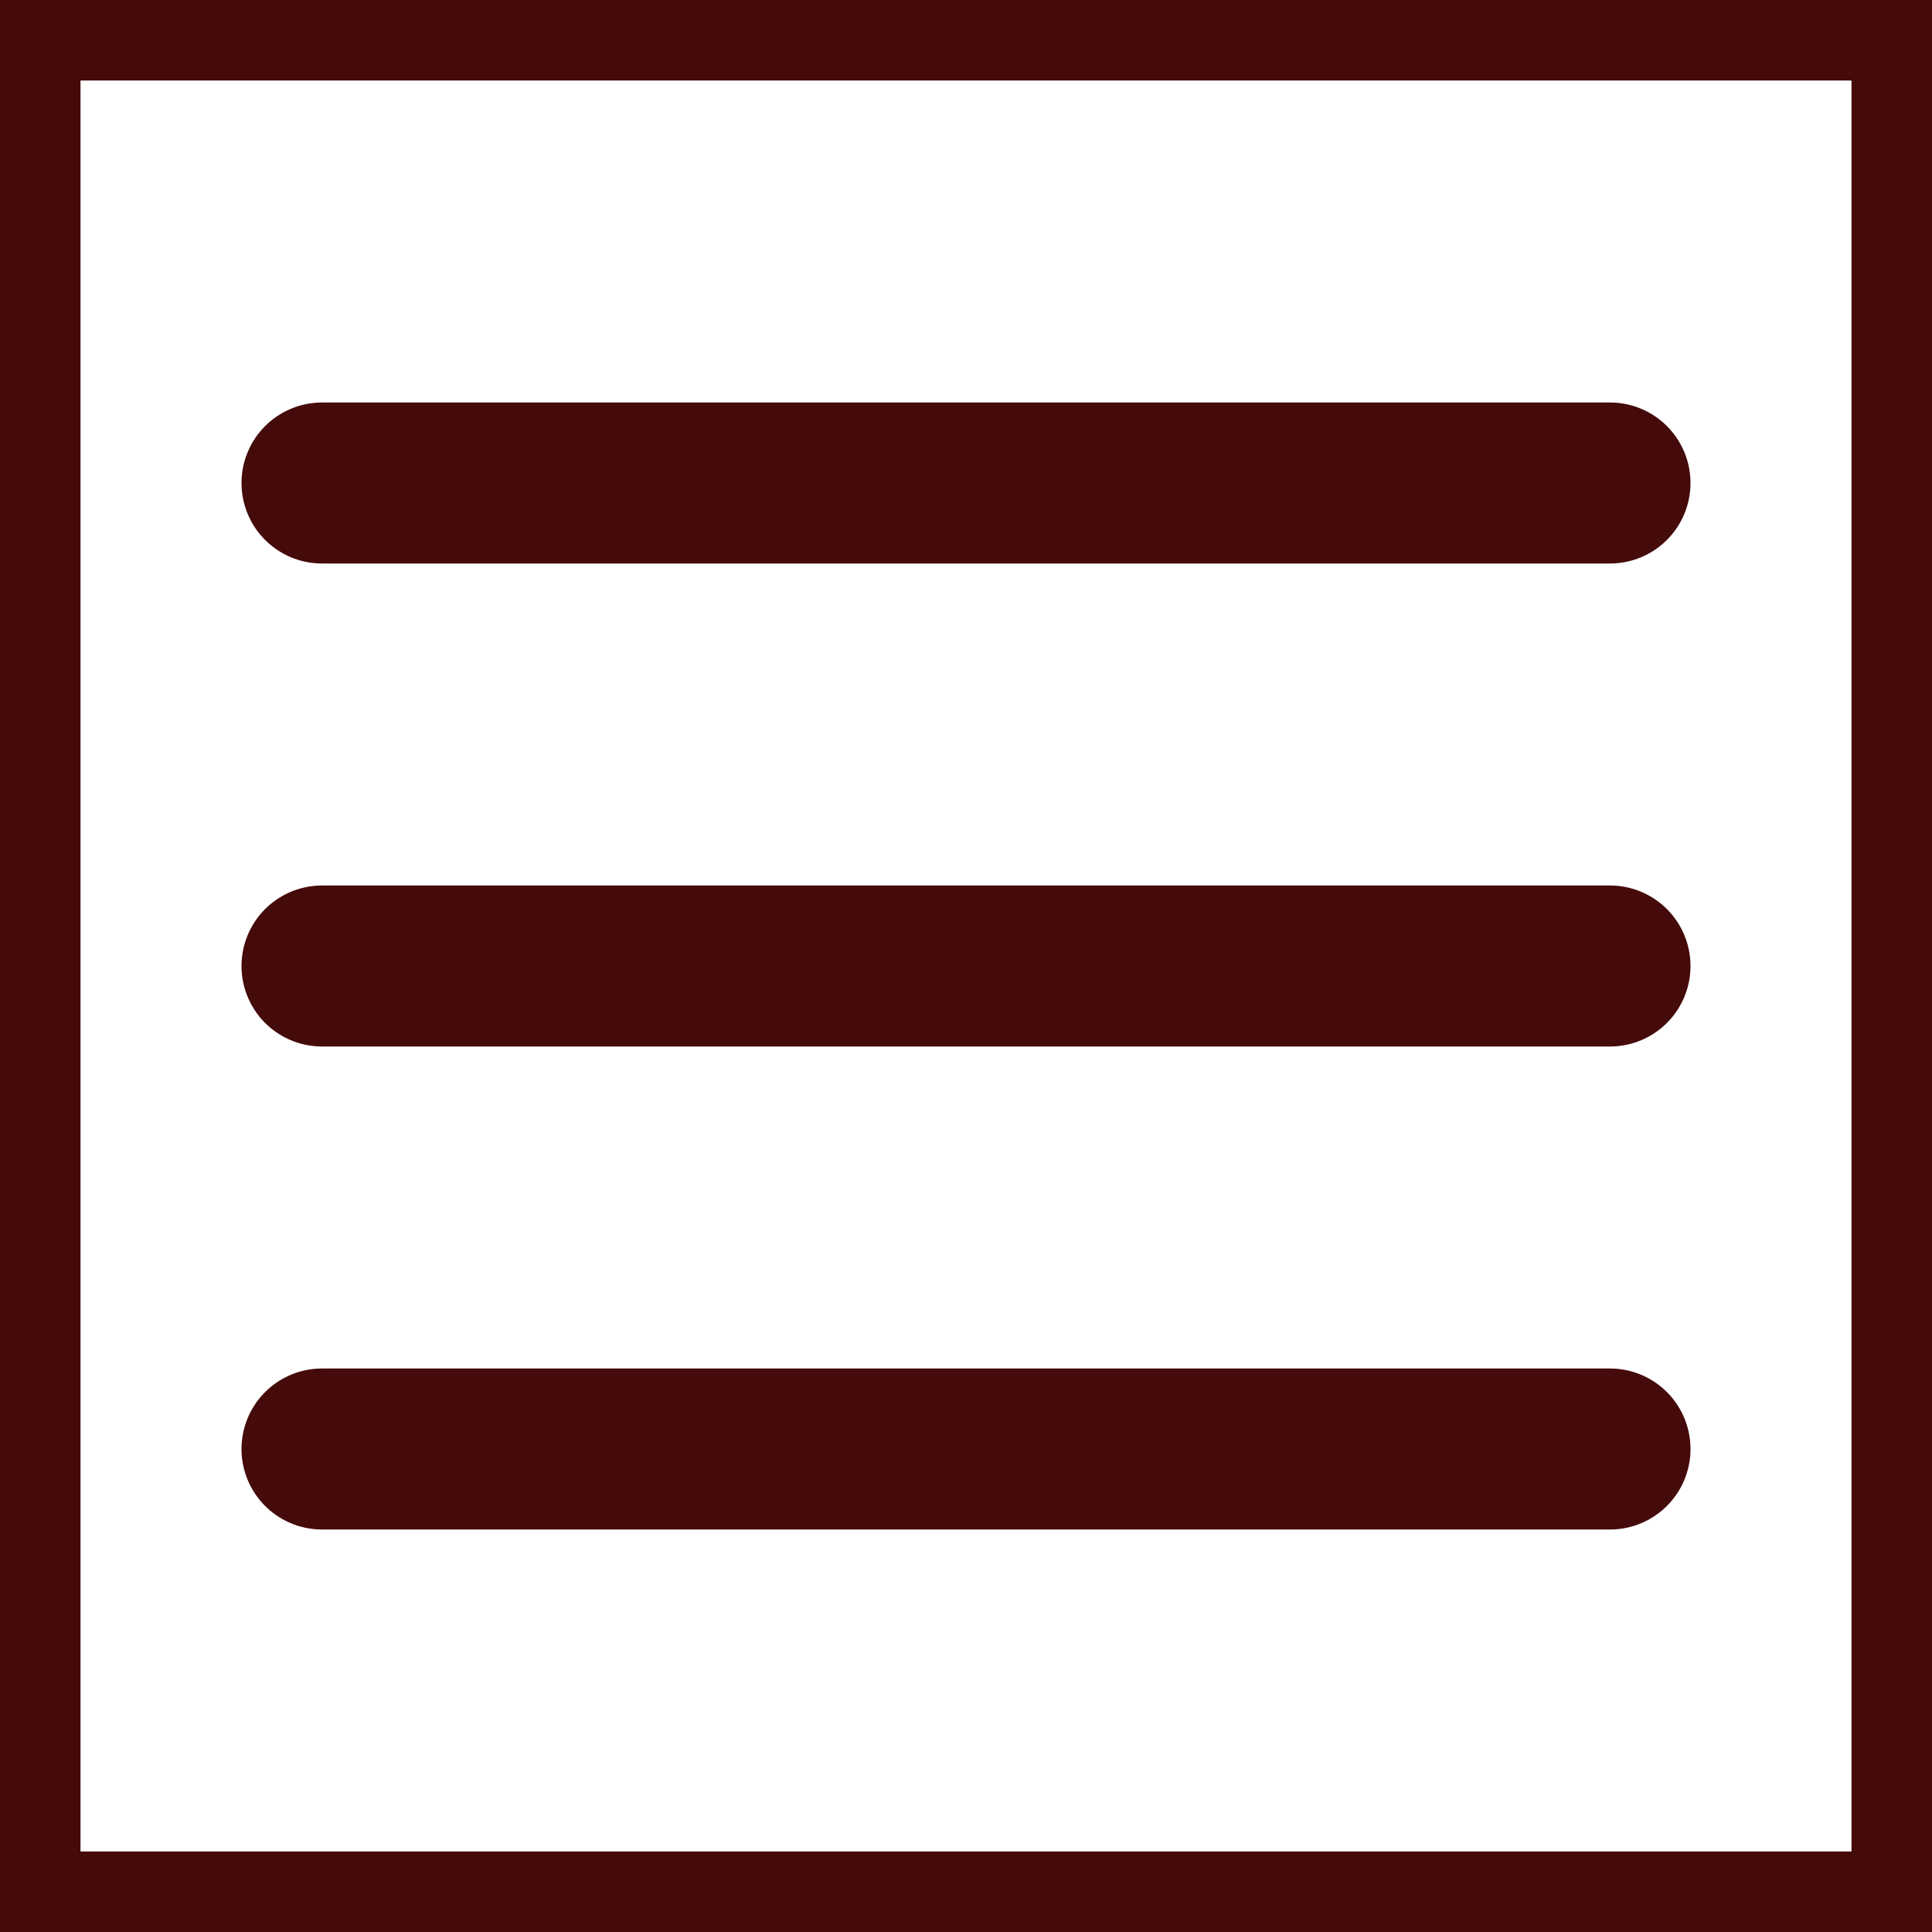
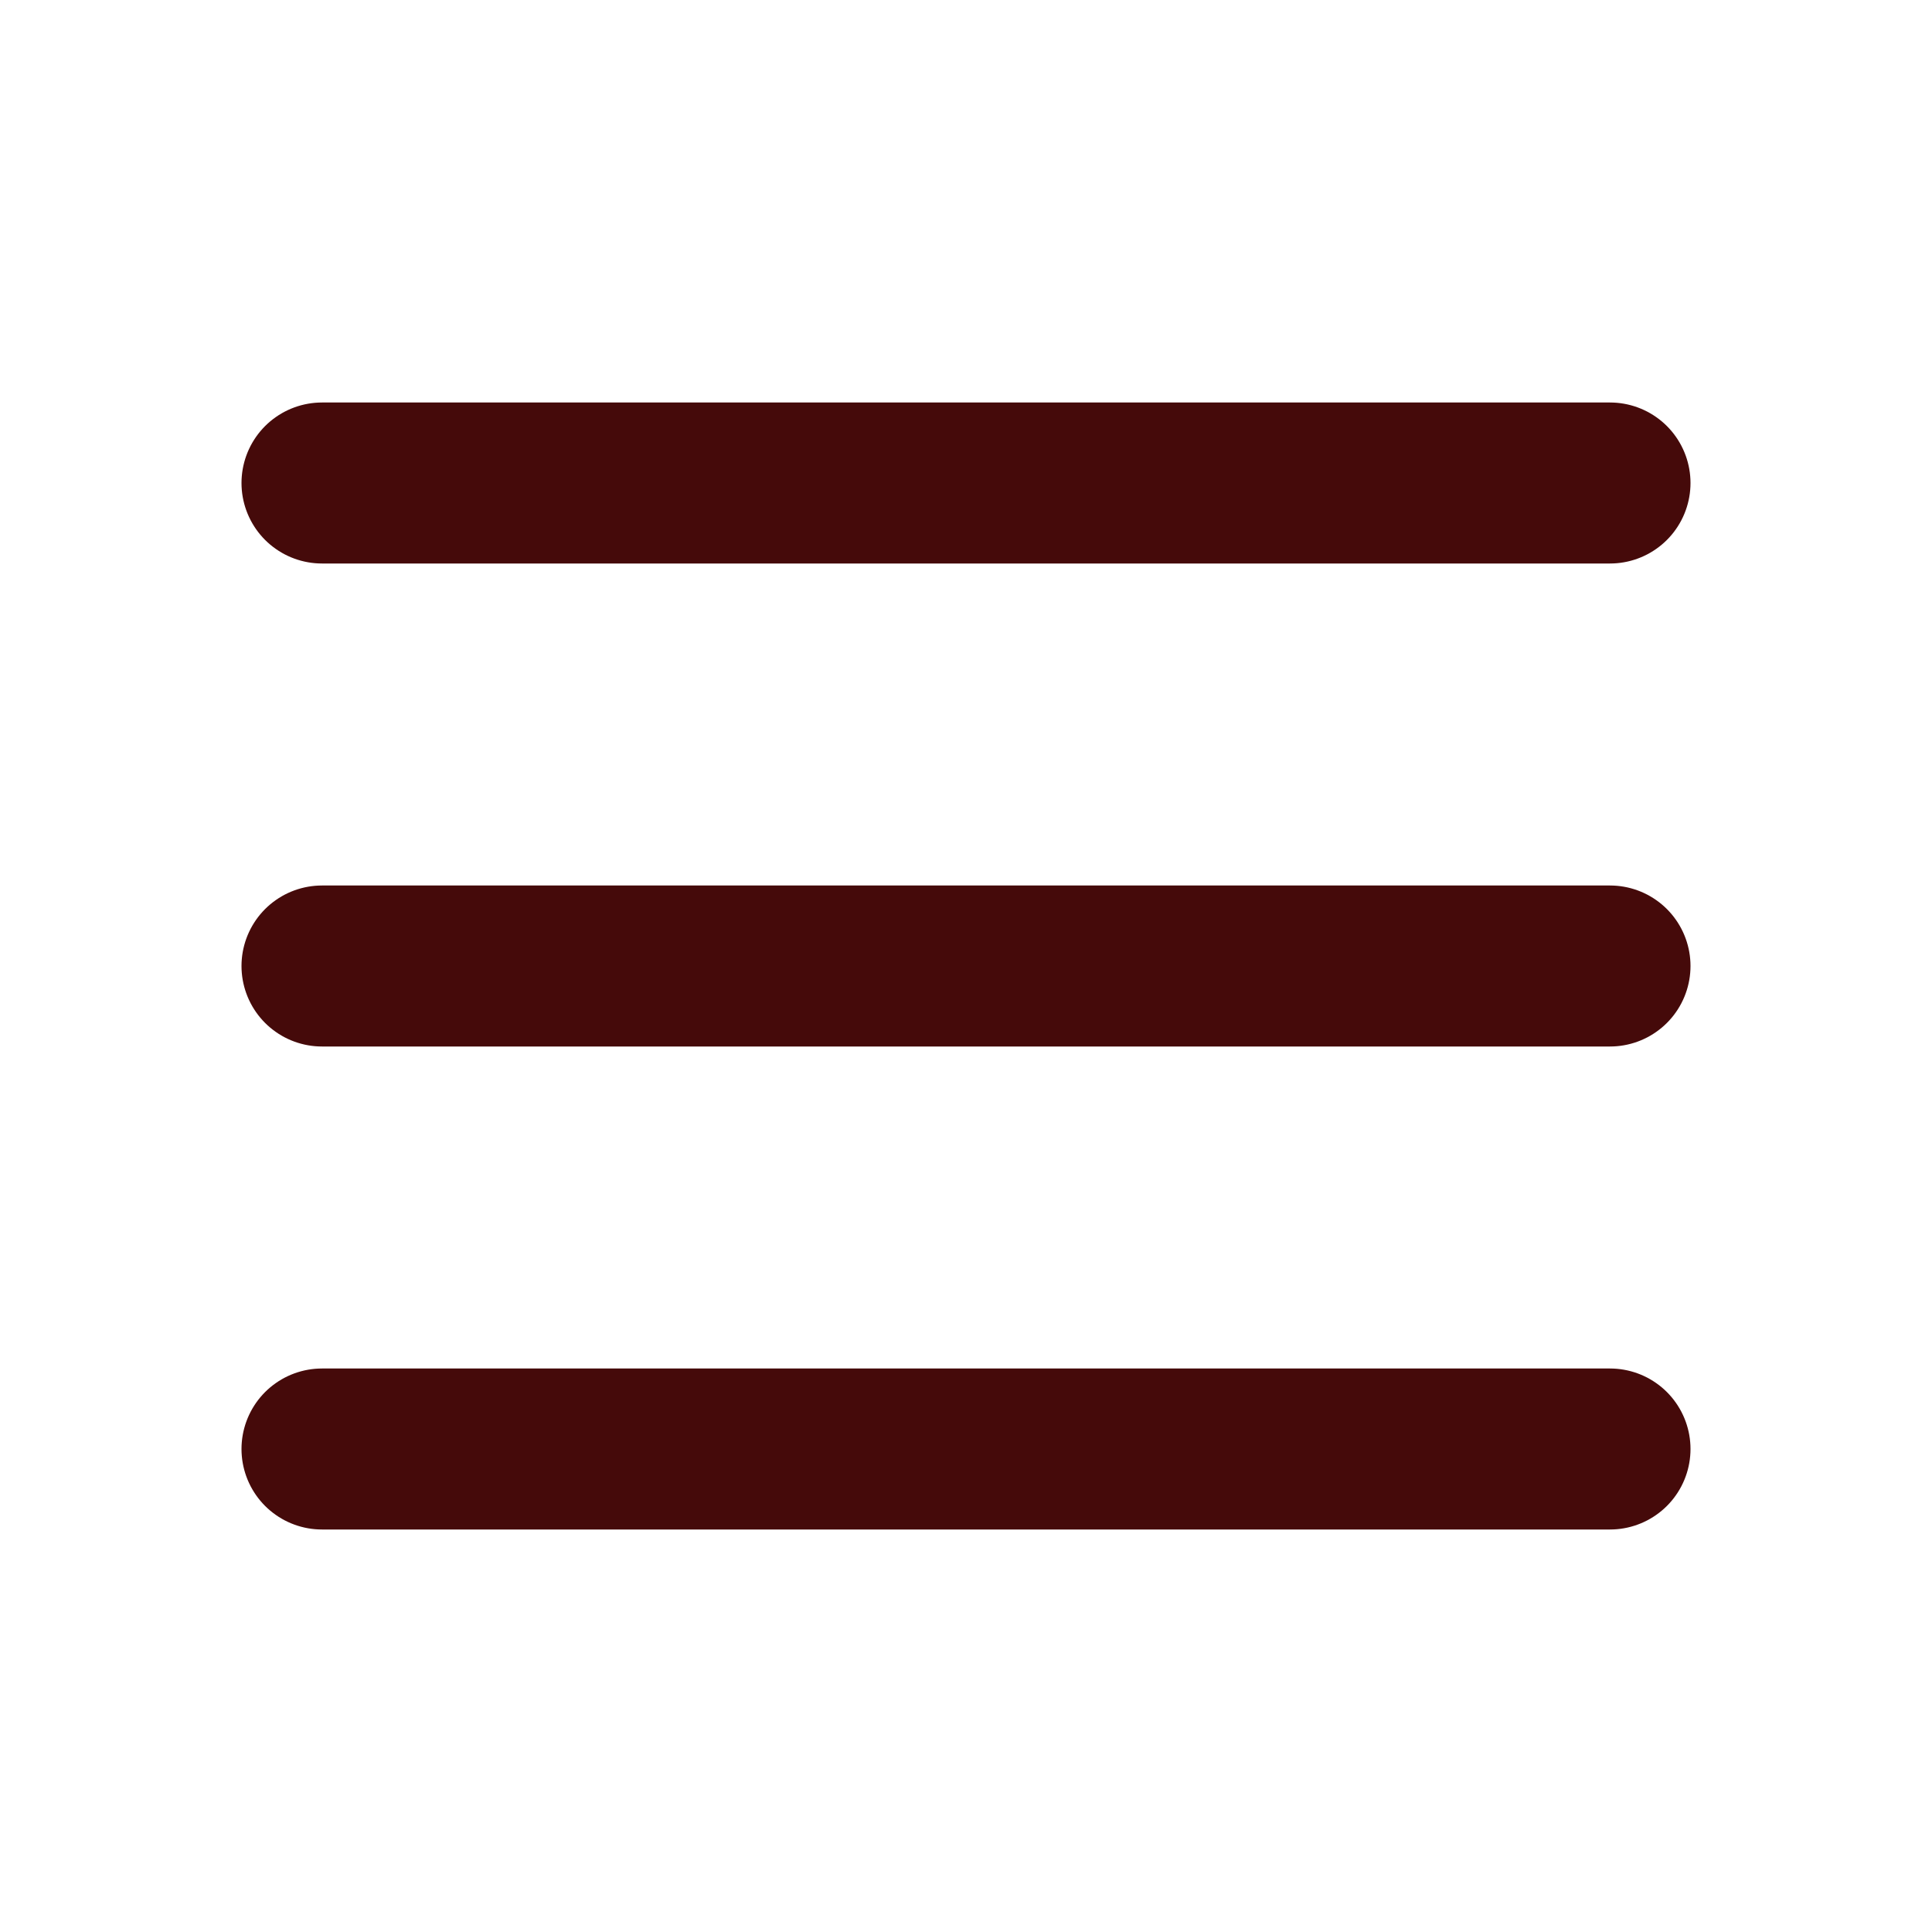
<svg xmlns="http://www.w3.org/2000/svg" class="icon icon-tabler icon-tabler-menu-2" width="24" height="24" viewBox="0 0 24 24" stroke-width="2" stroke="rgb(69,10,10)" fill="none" stroke-linecap="round" stroke-linejoin="round">
-   <path stroke="rgb(69,10,10)" d="M0 0h24v24H0z" fill="none" />
+   <path stroke="none" d="M0 0h24v24H0z" fill="none" />
  <path d="M4 6l16 0" />
  <path d="M4 12l16 0" />
  <path d="M4 18l16 0" />
</svg>
